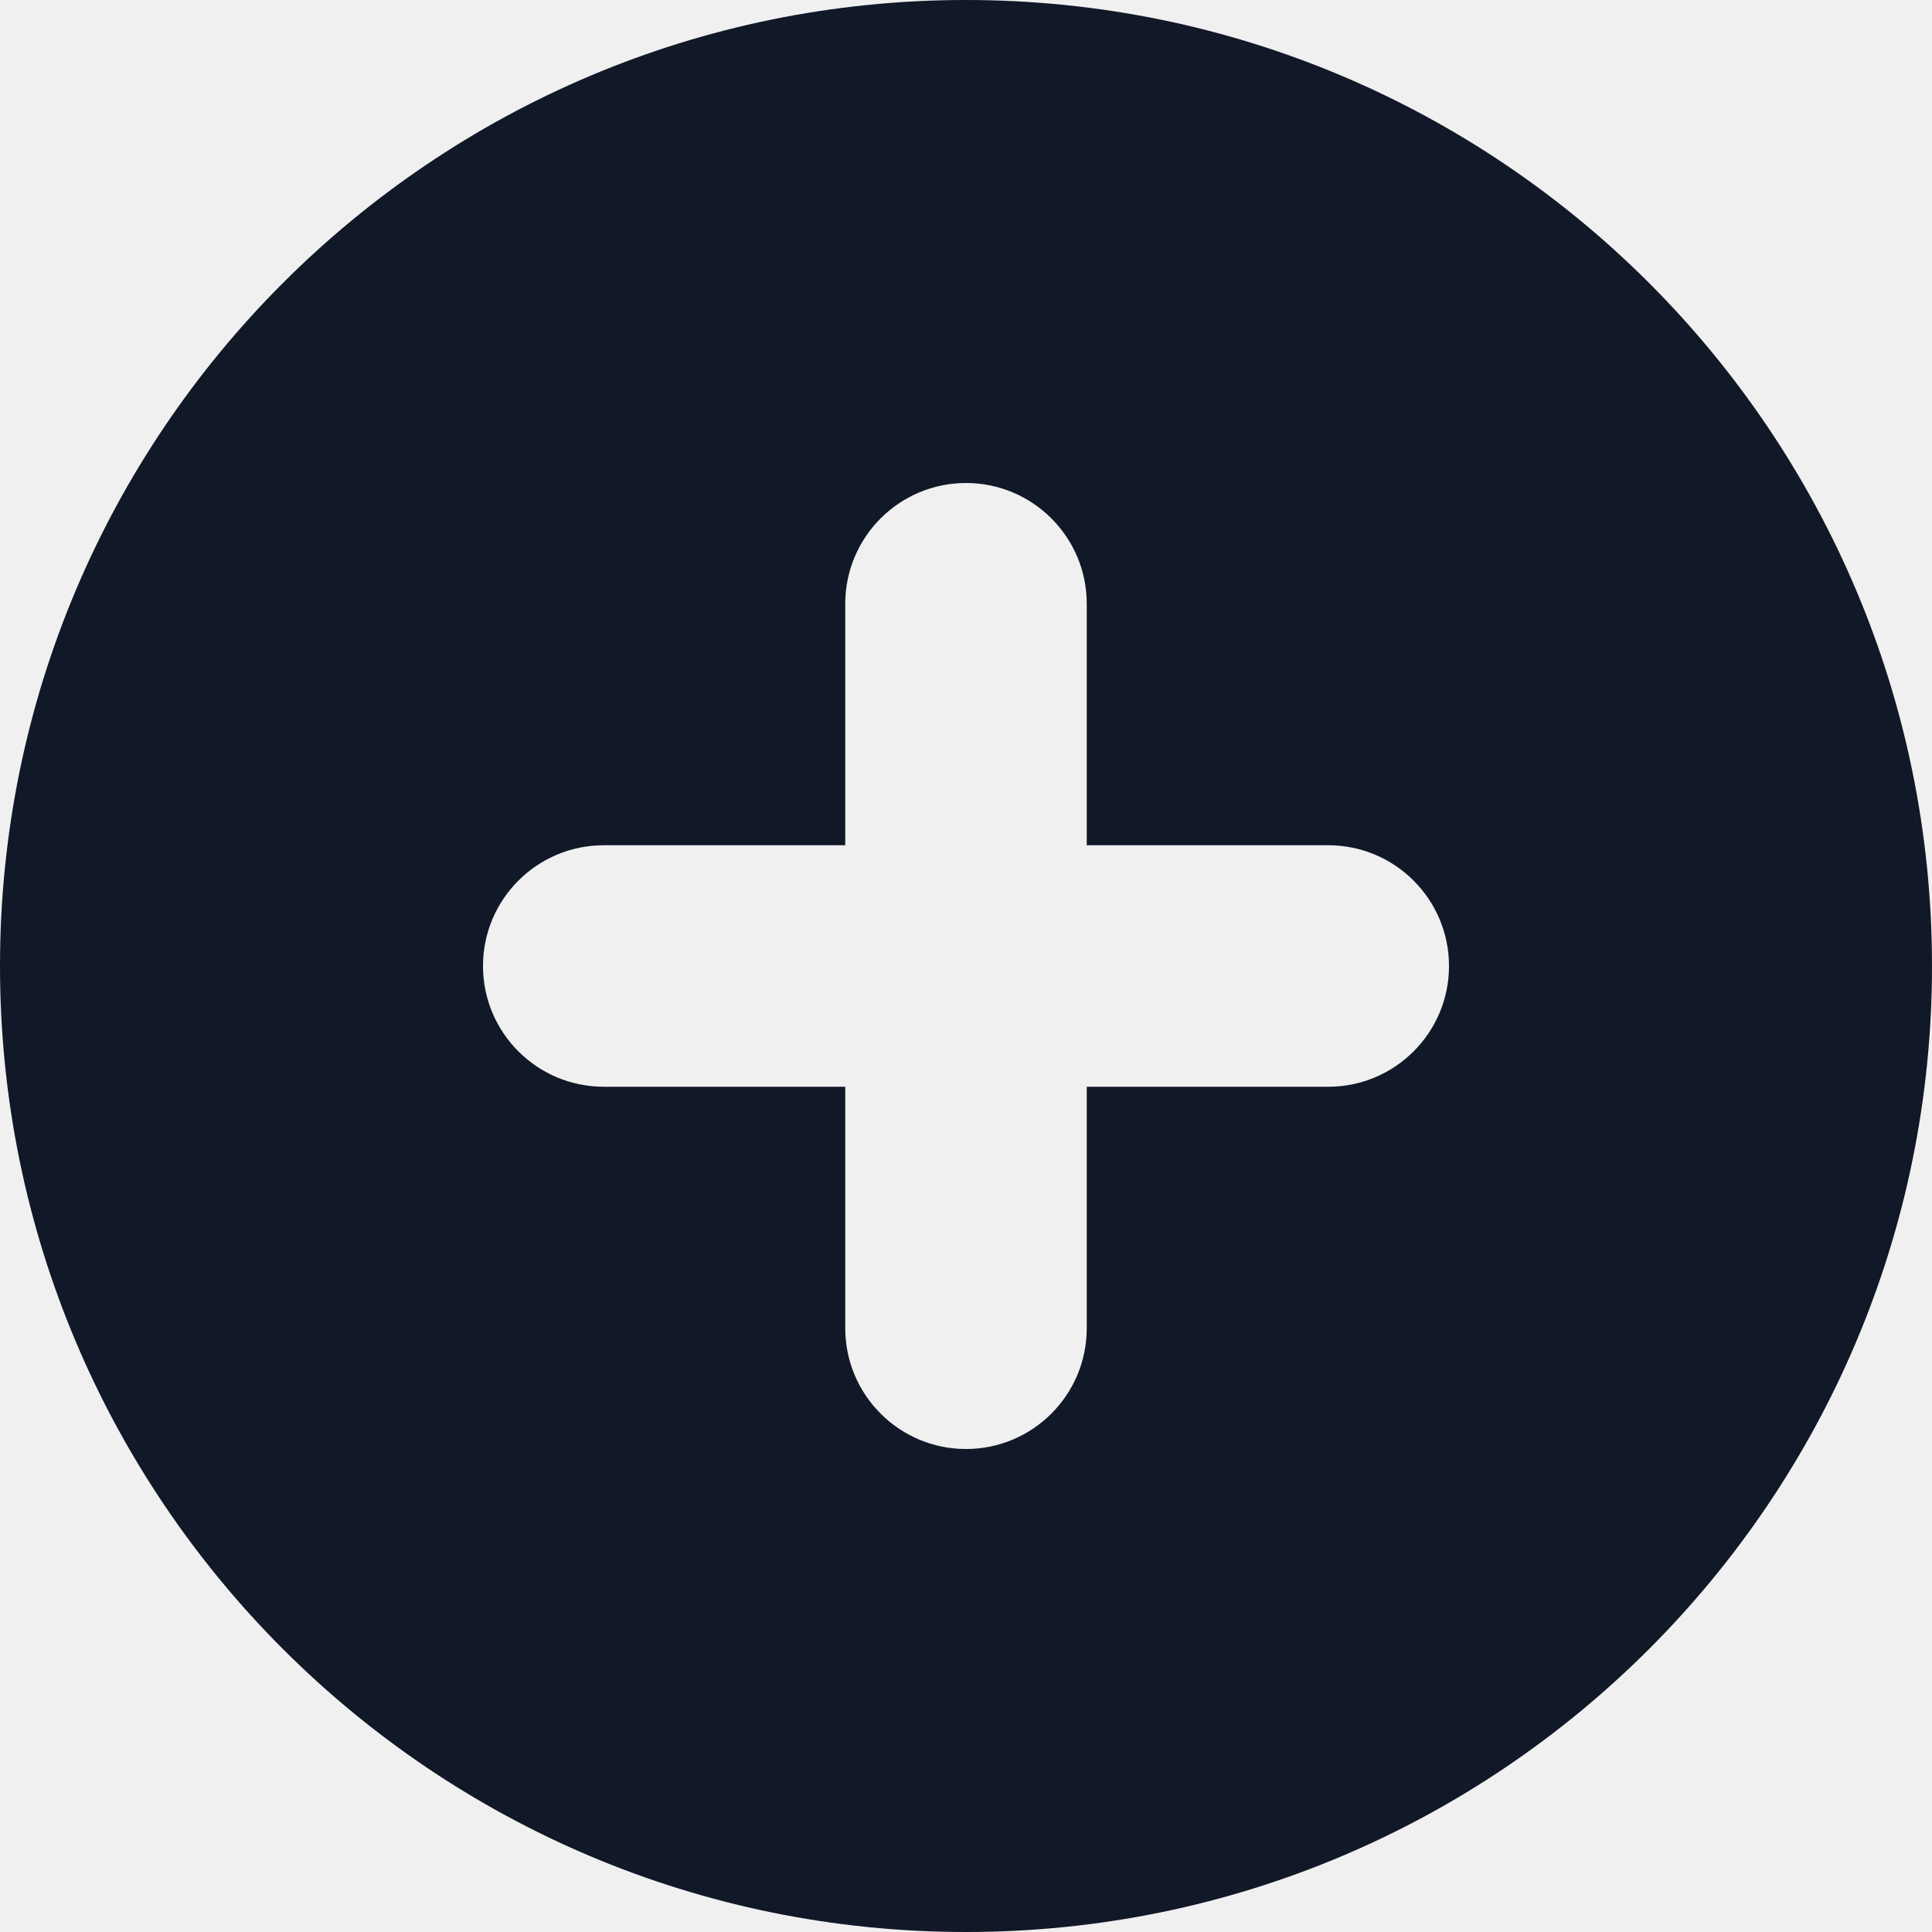
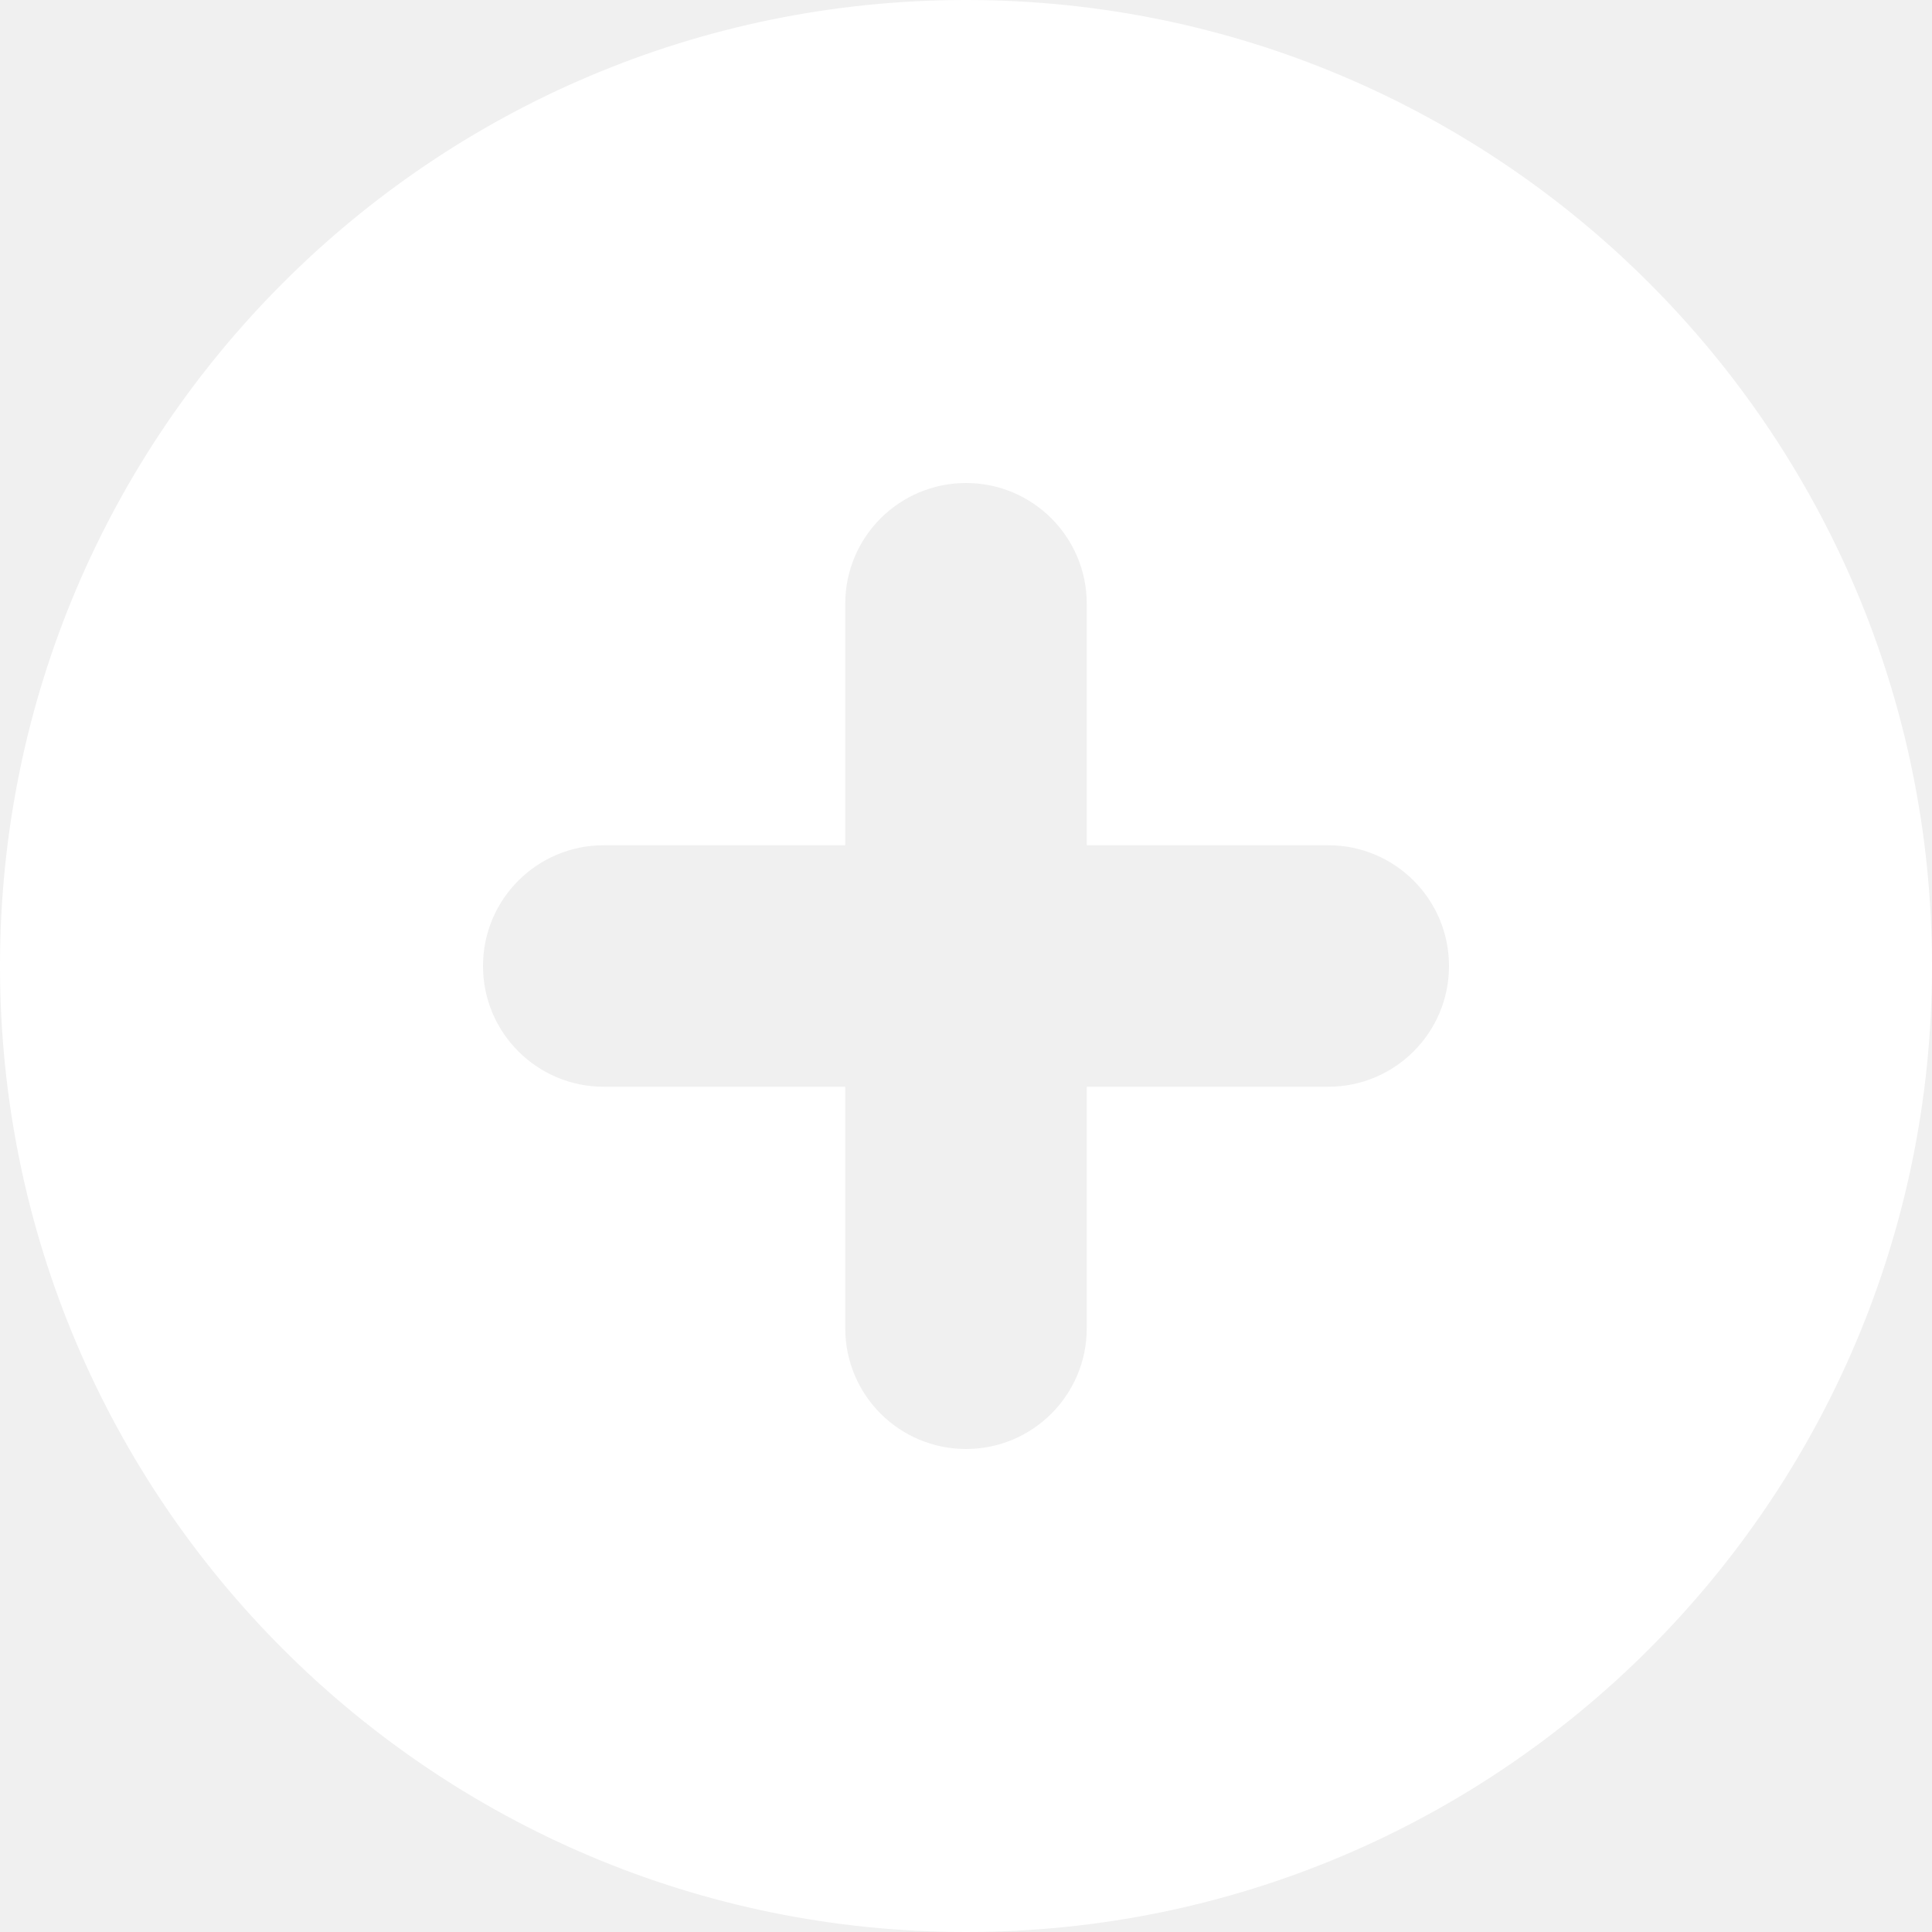
- <svg xmlns="http://www.w3.org/2000/svg" width="16" height="16" viewBox="0 0 16 16" fill="none">
-   <path id="Icon" fill-rule="evenodd" clip-rule="evenodd" d="M8 16C12.418 16 16 12.418 16 8C16 3.582 12.418 0 8 0C3.582 0 0 3.582 0 8C0 12.418 3.582 16 8 16ZM9 5C9 4.448 8.552 4 8 4C7.448 4 7 4.448 7 5V7H5C4.448 7 4 7.448 4 8C4 8.552 4.448 9 5 9H7V11C7 11.552 7.448 12 8 12C8.552 12 9 11.552 9 11V9H11C11.552 9 12 8.552 12 8C12 7.448 11.552 7 11 7H9V5Z" fill="#111827" />
+ <svg xmlns="http://www.w3.org/2000/svg" width="50" height="50" viewBox="0 0 50 50" fill="none">
+   <path fill-rule="evenodd" clip-rule="evenodd" d="M25 50C38.807 50 50 38.807 50 25C50 11.193 38.807 0 25 0C11.193 0 0 11.193 0 25C0 38.807 11.193 50 25 50ZM28.125 15.625C28.125 13.899 26.726 12.5 25 12.5C23.274 12.5 21.875 13.899 21.875 15.625V21.875H15.625C13.899 21.875 12.5 23.274 12.5 25C12.5 26.726 13.899 28.125 15.625 28.125H21.875V34.375C21.875 36.101 23.274 37.5 25 37.5C26.726 37.5 28.125 36.101 28.125 34.375V28.125H34.375C36.101 28.125 37.5 26.726 37.5 25C37.5 23.274 36.101 21.875 34.375 21.875H28.125V15.625Z" fill="white" />
</svg>
